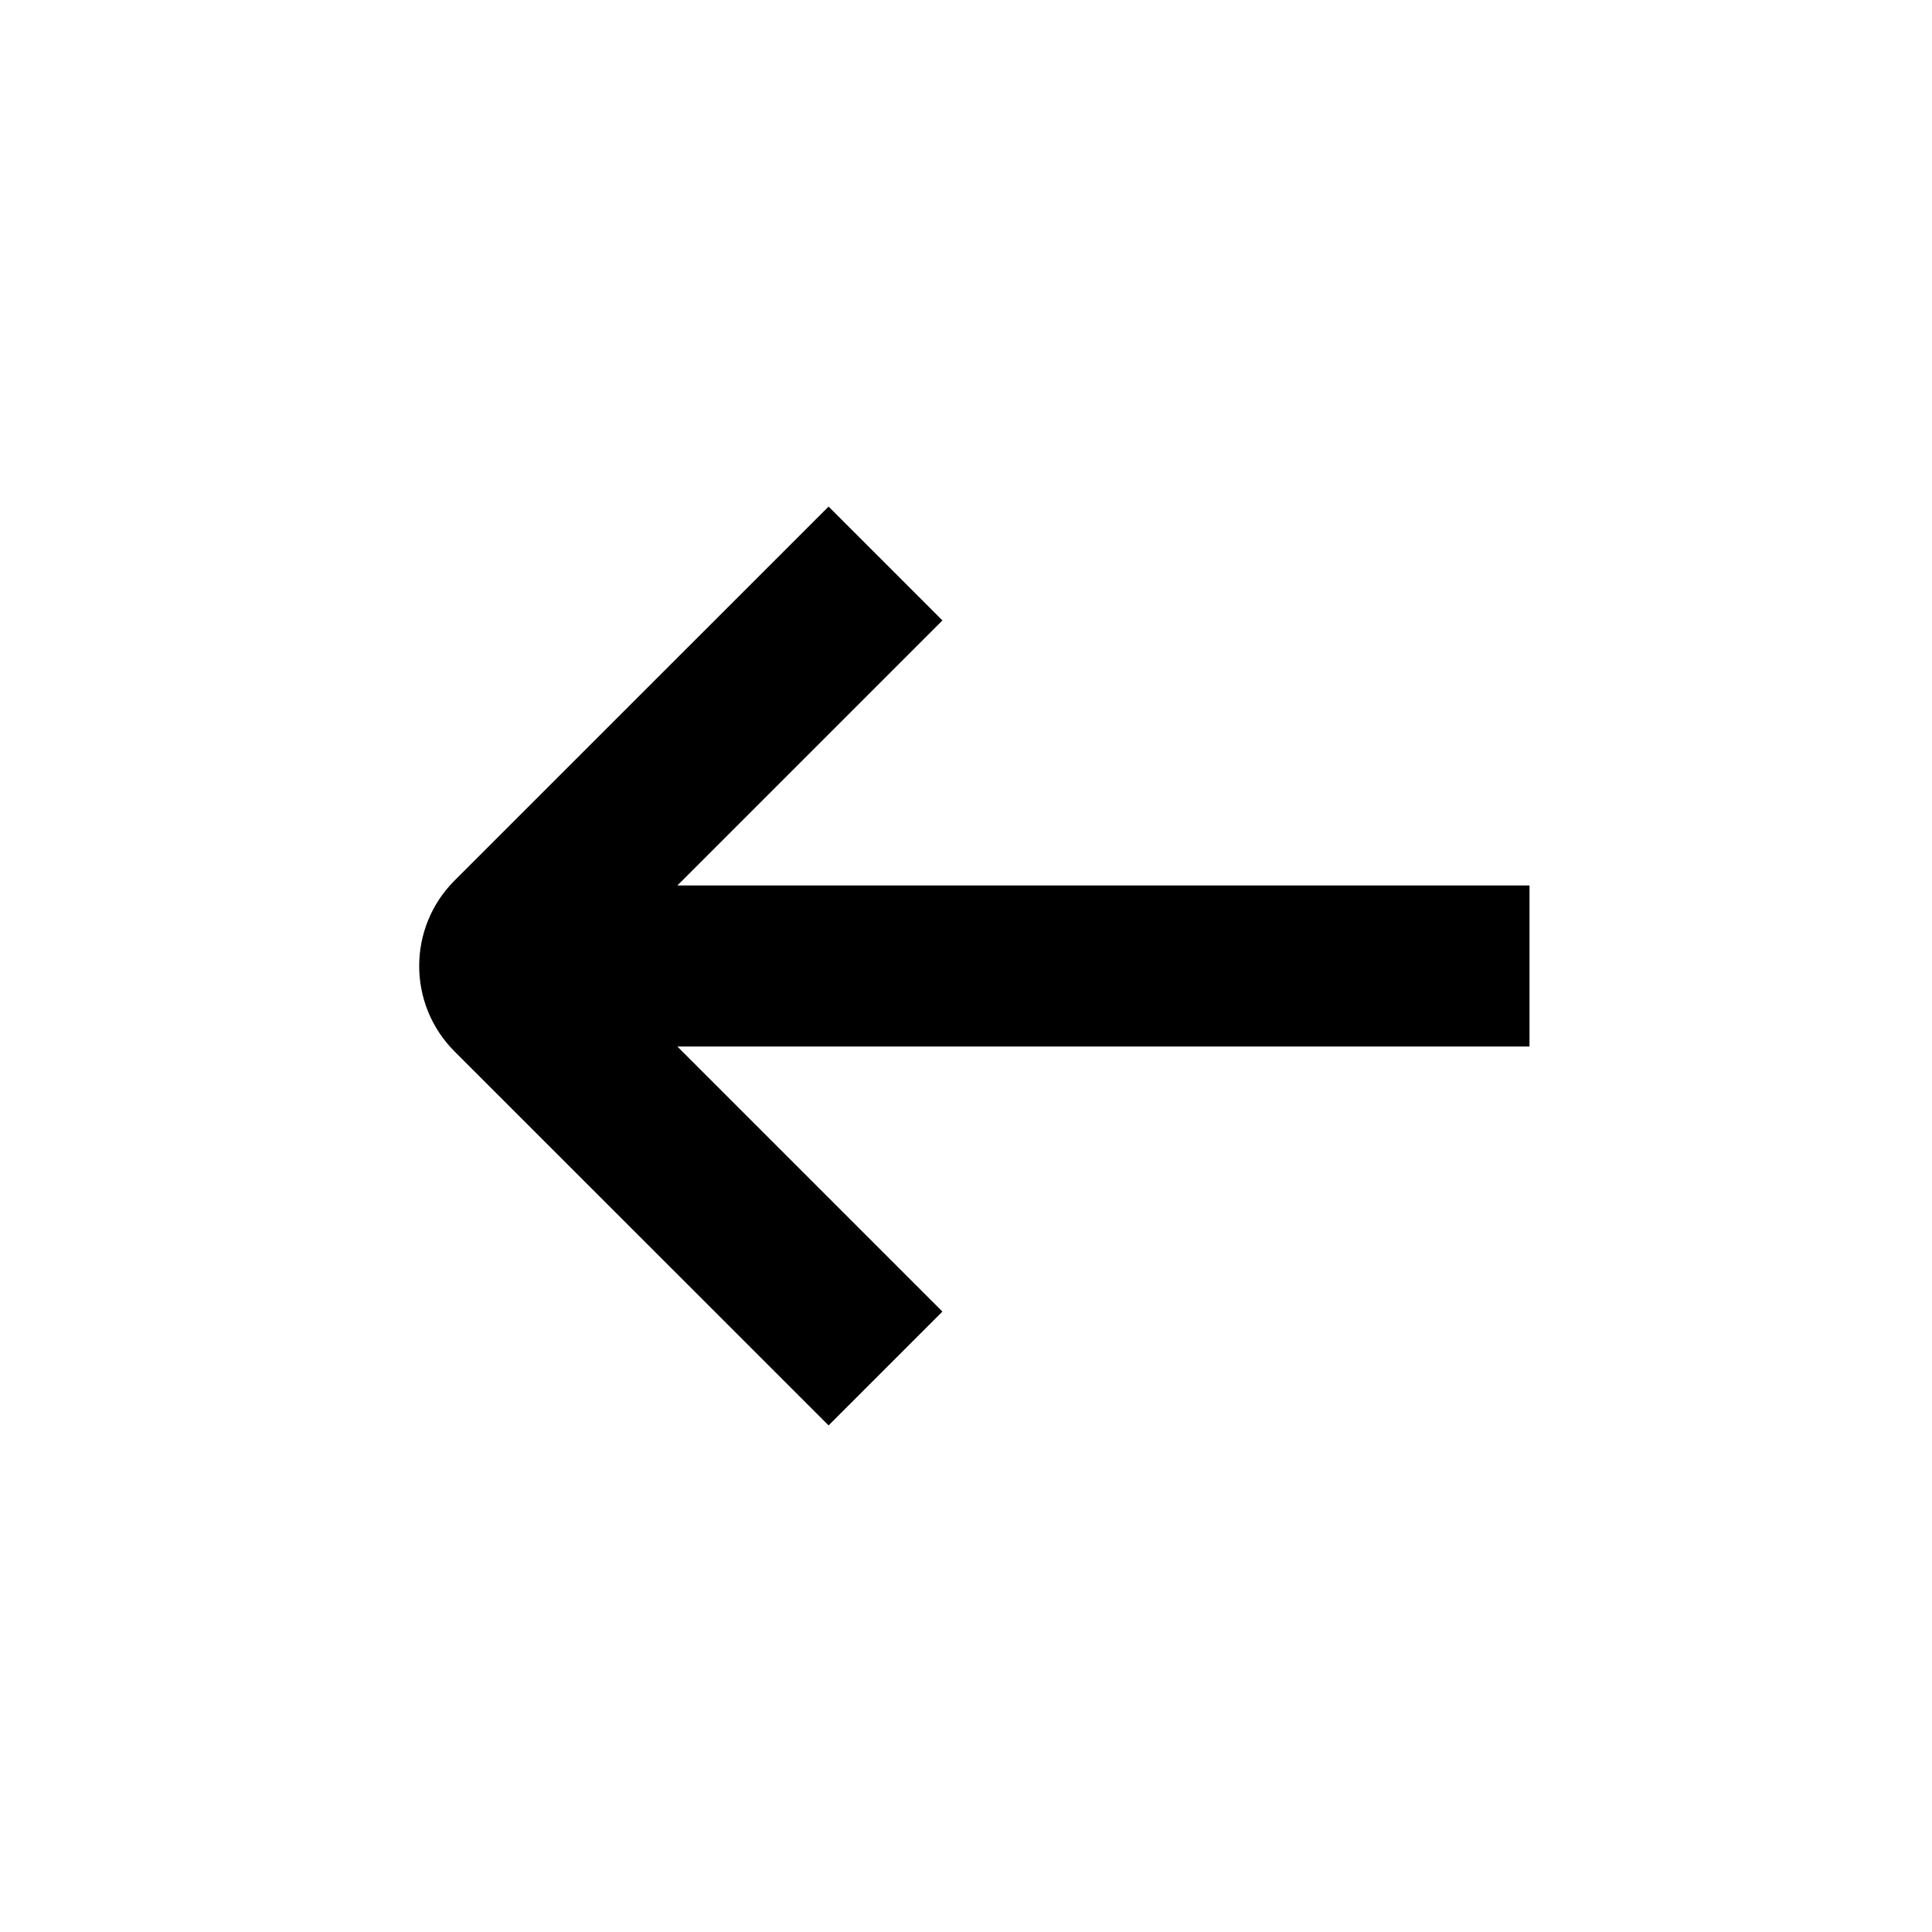
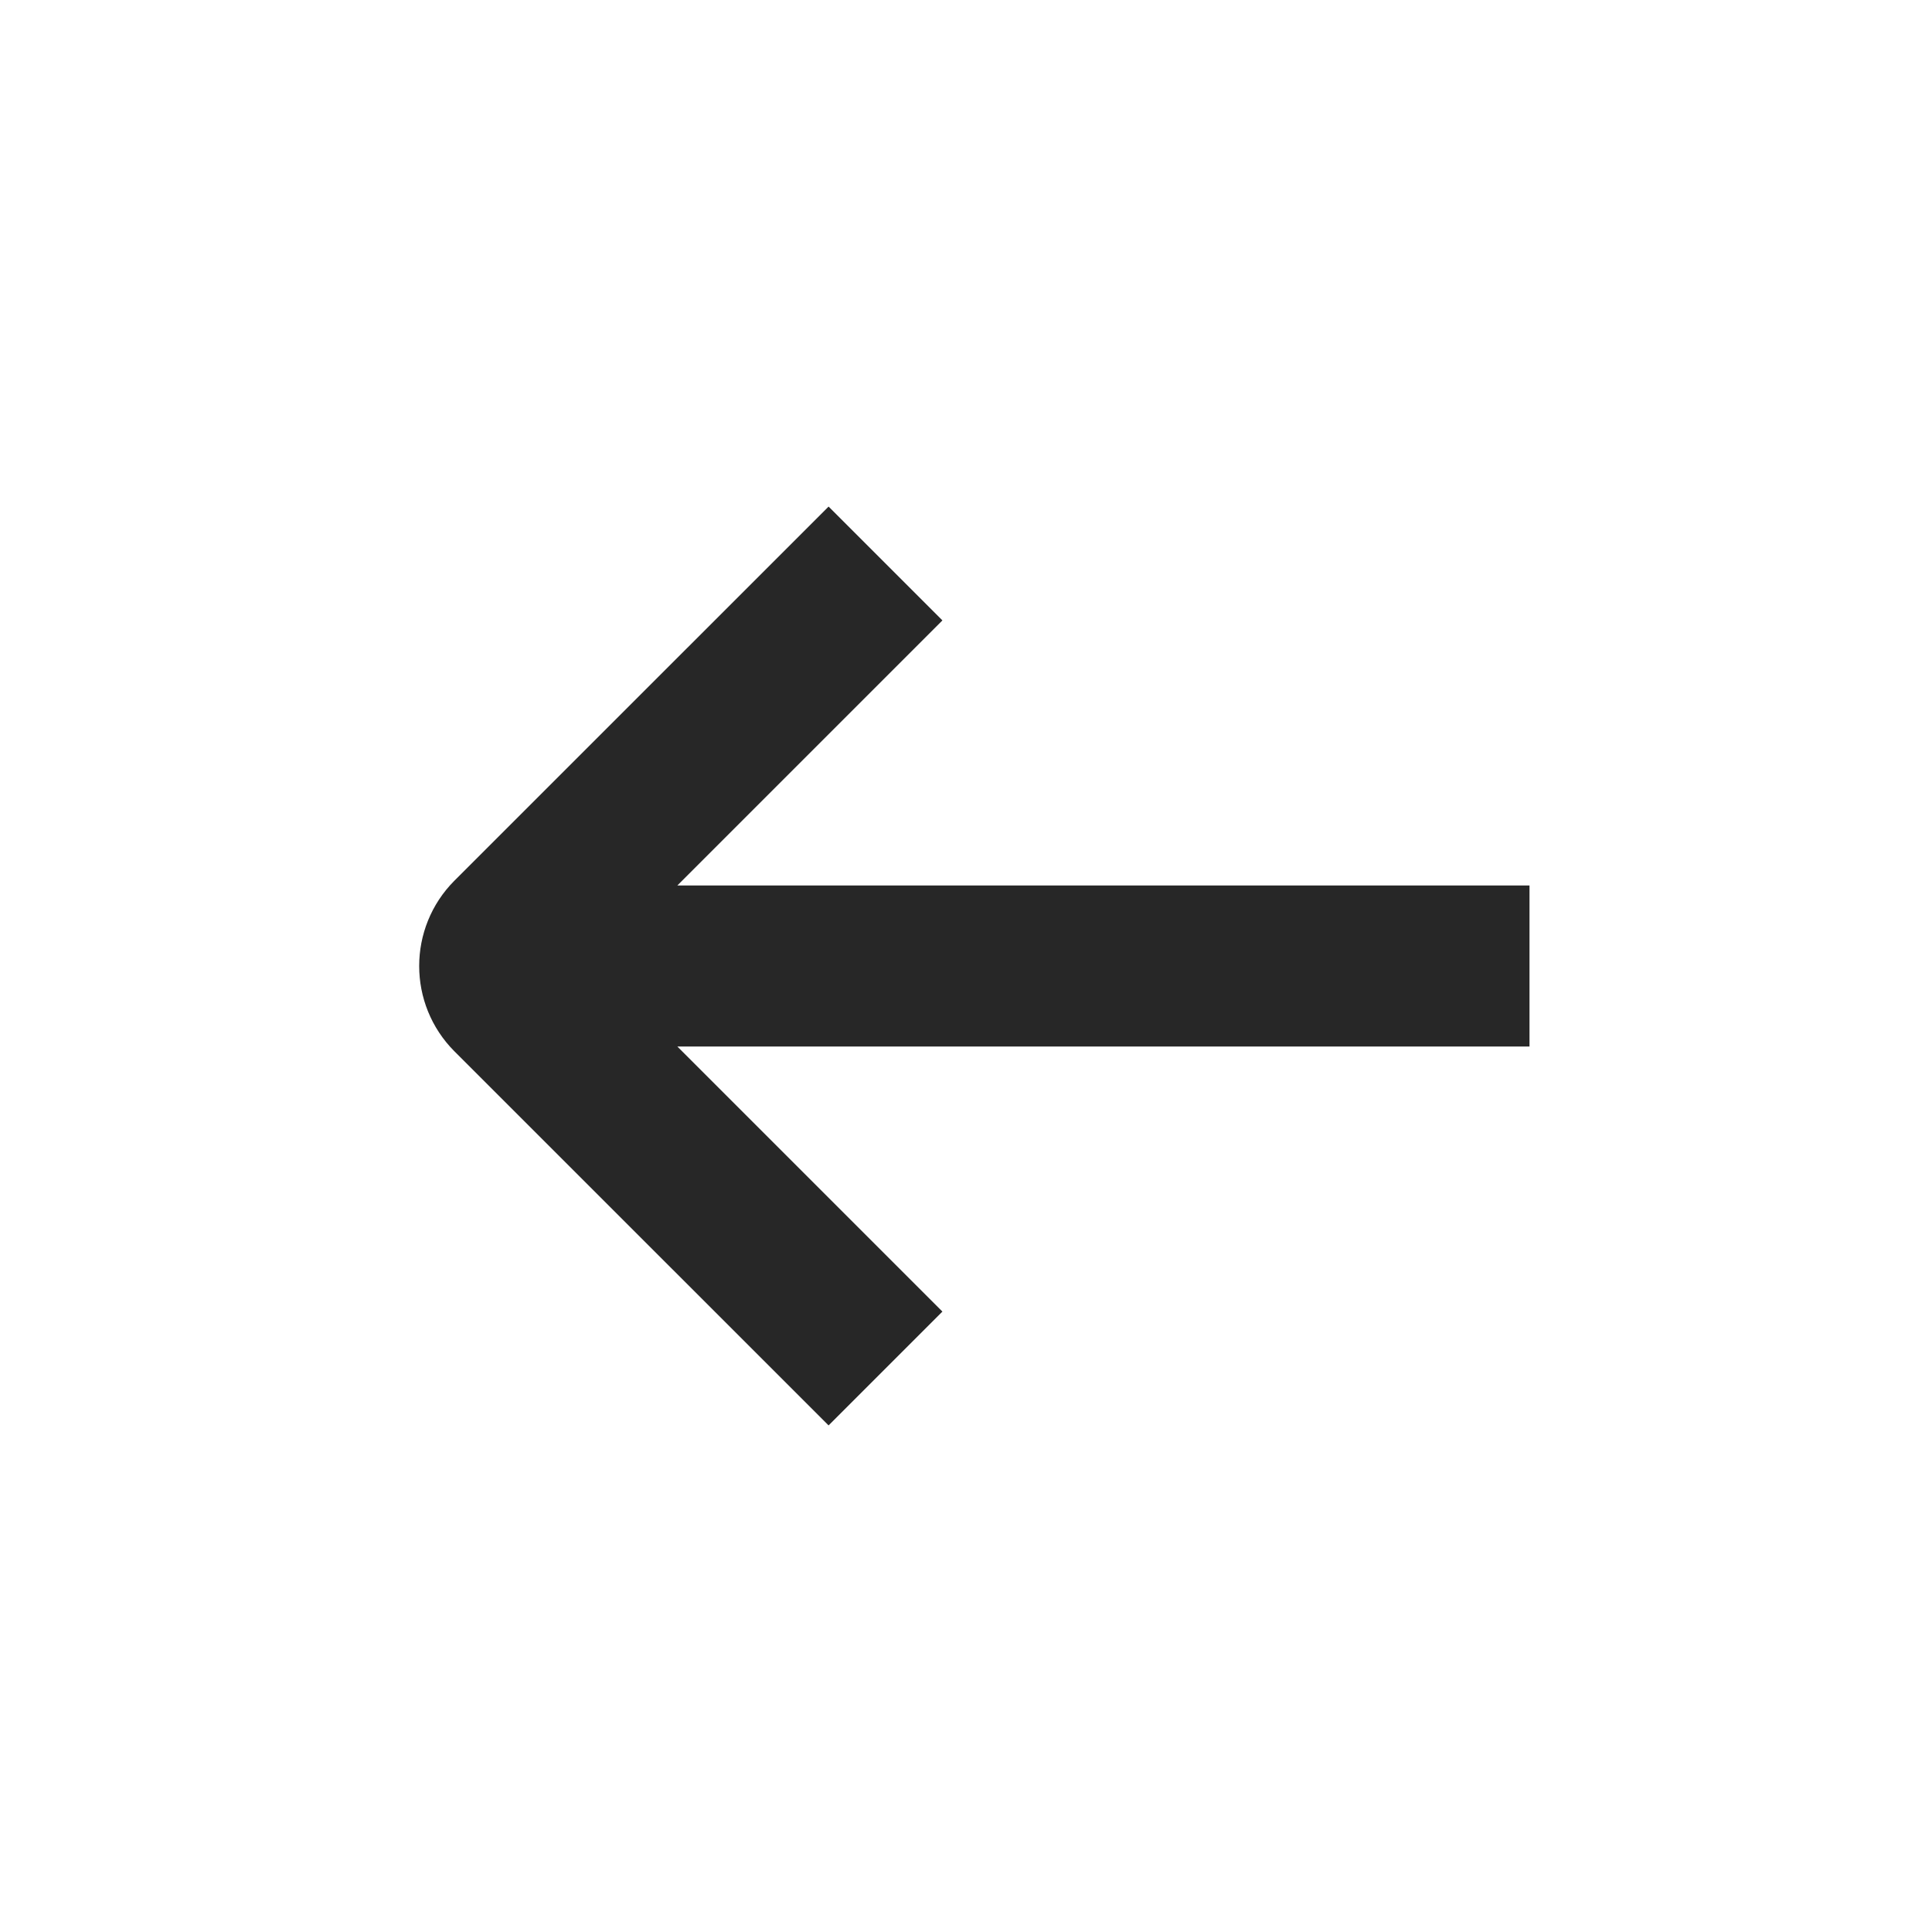
<svg xmlns="http://www.w3.org/2000/svg" width="24" height="24" viewBox="0 0 24 24" fill="none">
-   <path fill-rule="evenodd" clip-rule="evenodd" d="M5.646 13.061L10.293 17.707L11.707 16.293L8.414 13L19 13V11L8.414 11L11.707 7.707L10.293 6.293L5.646 10.939C5.061 11.525 5.061 12.475 5.646 13.061Z" fill="black" />
+   <path fill-rule="evenodd" clip-rule="evenodd" d="M5.646 13.061L10.293 17.707L11.707 16.293L8.414 13L19 13V11L8.414 11L11.707 7.707L10.293 6.293L5.646 10.939C5.061 11.525 5.061 12.475 5.646 13.061Z" fill="#272727" />
</svg>
